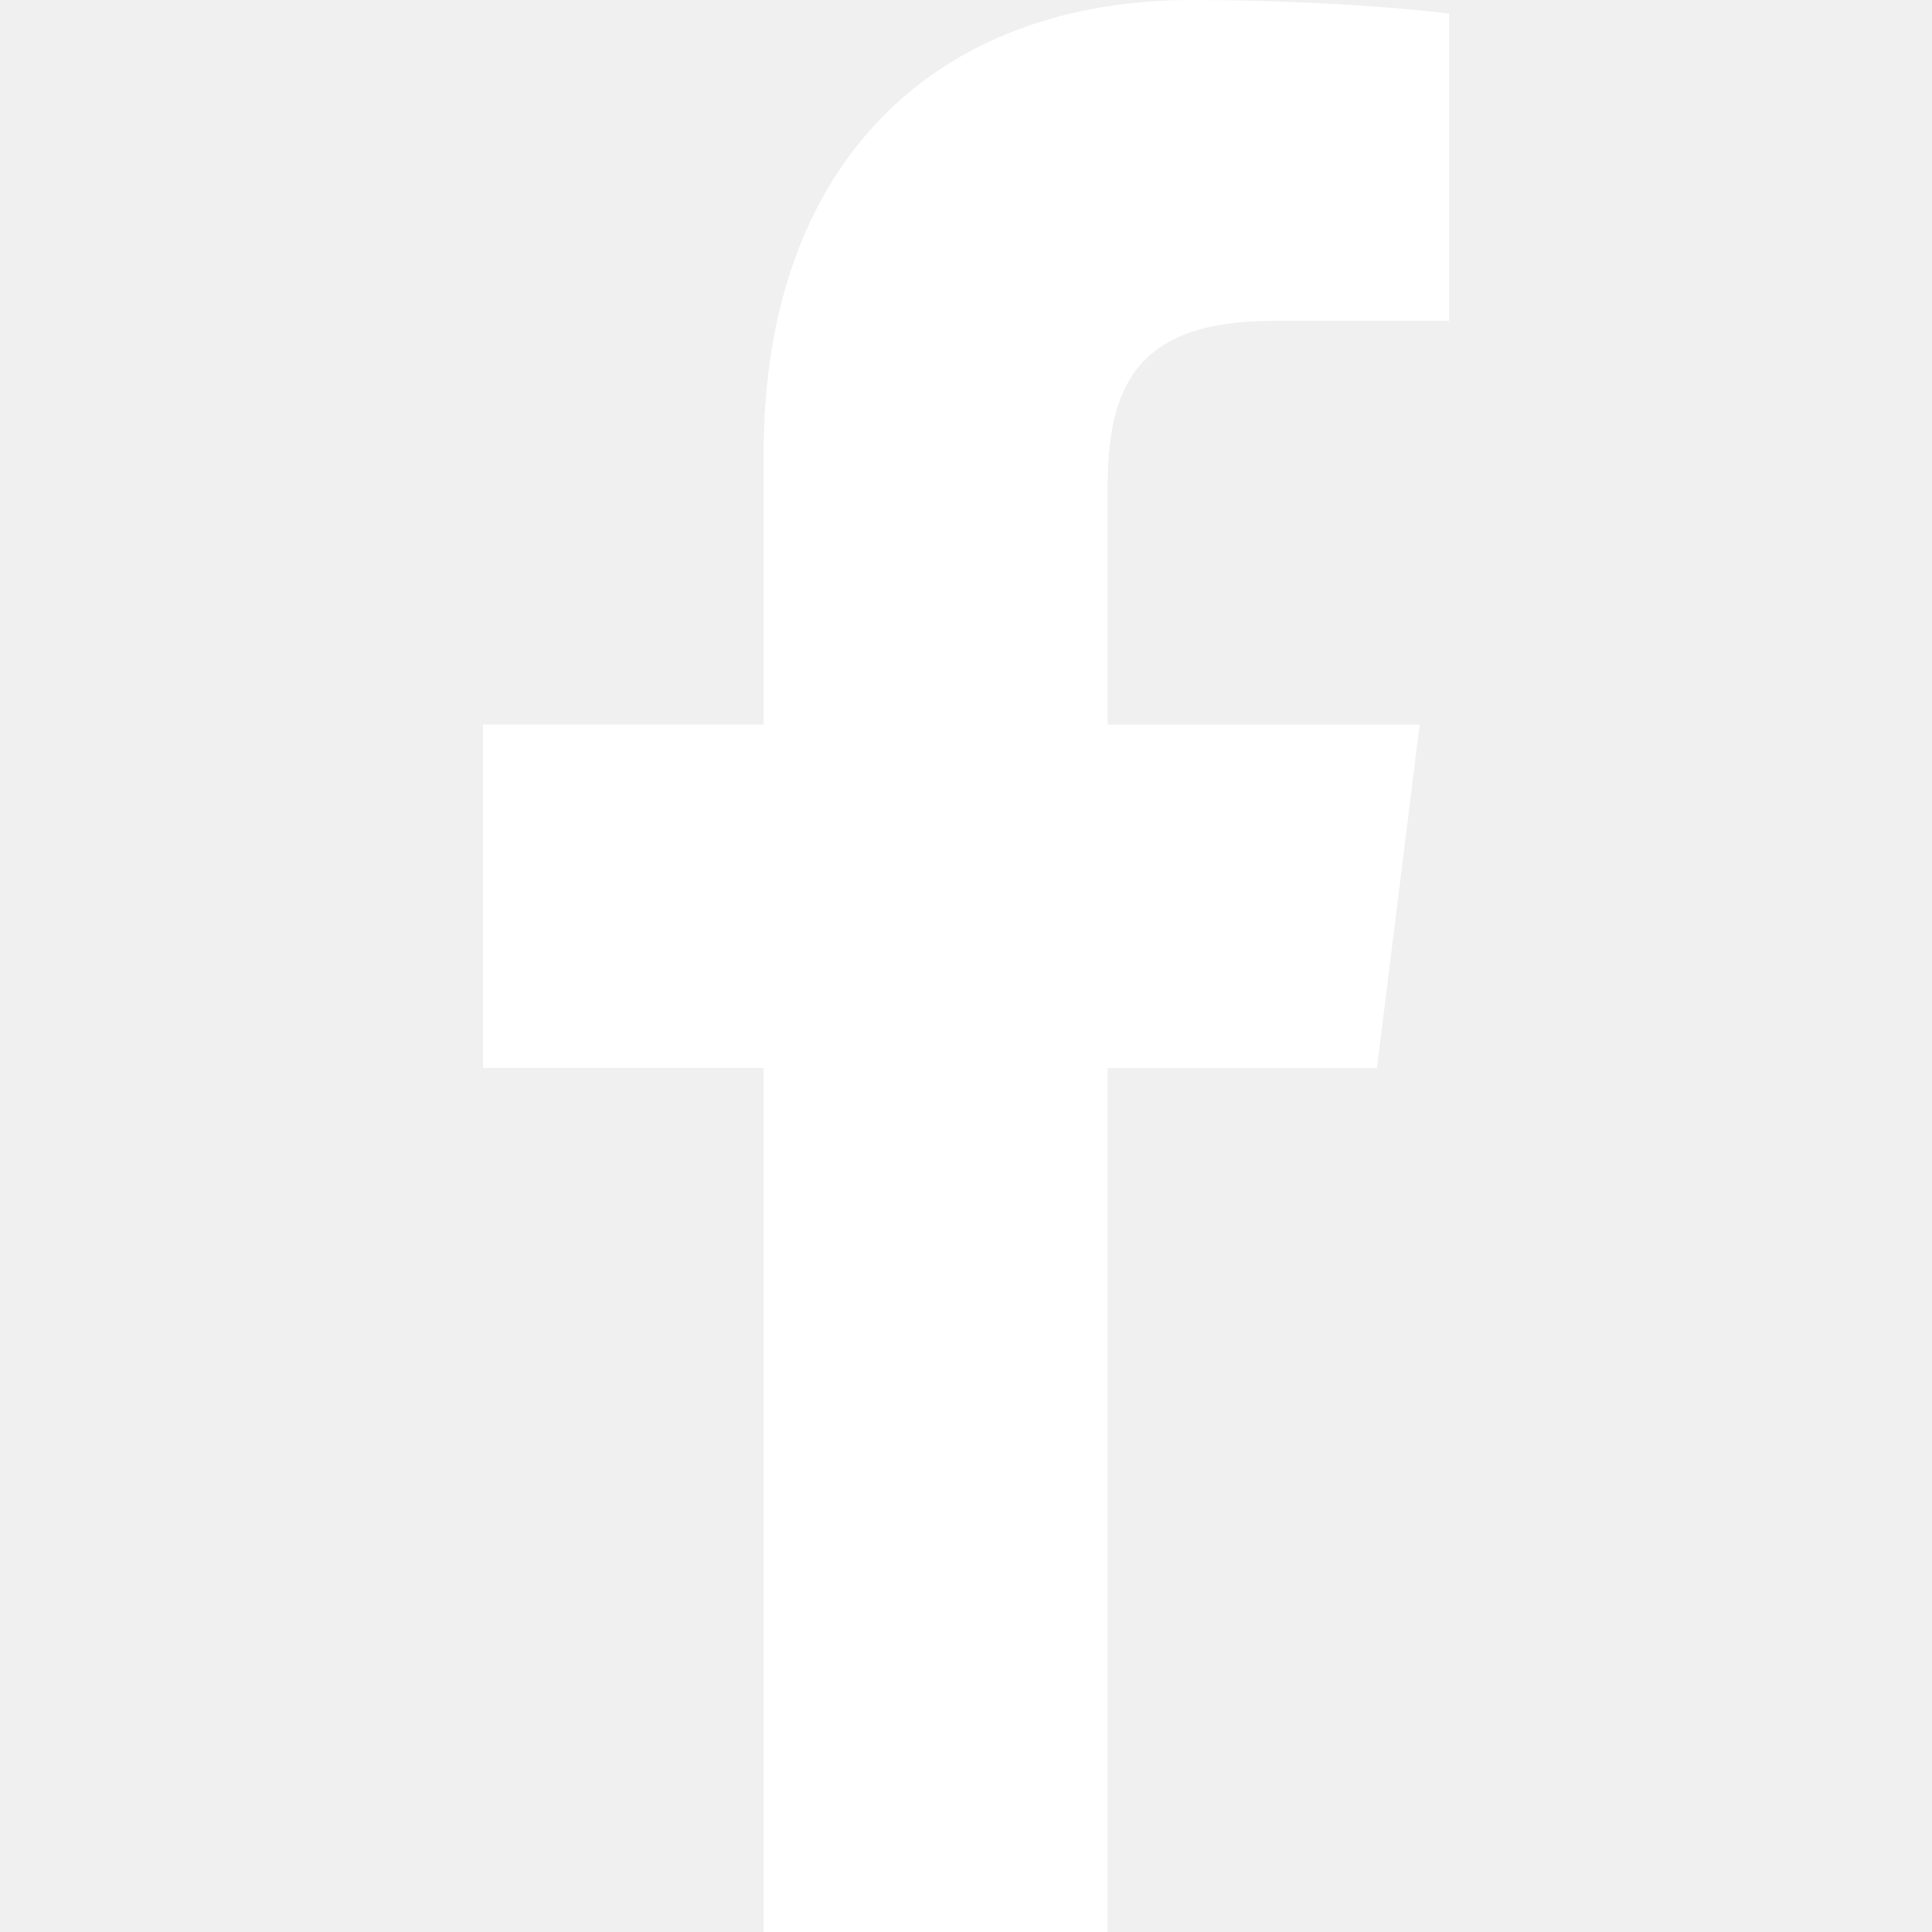
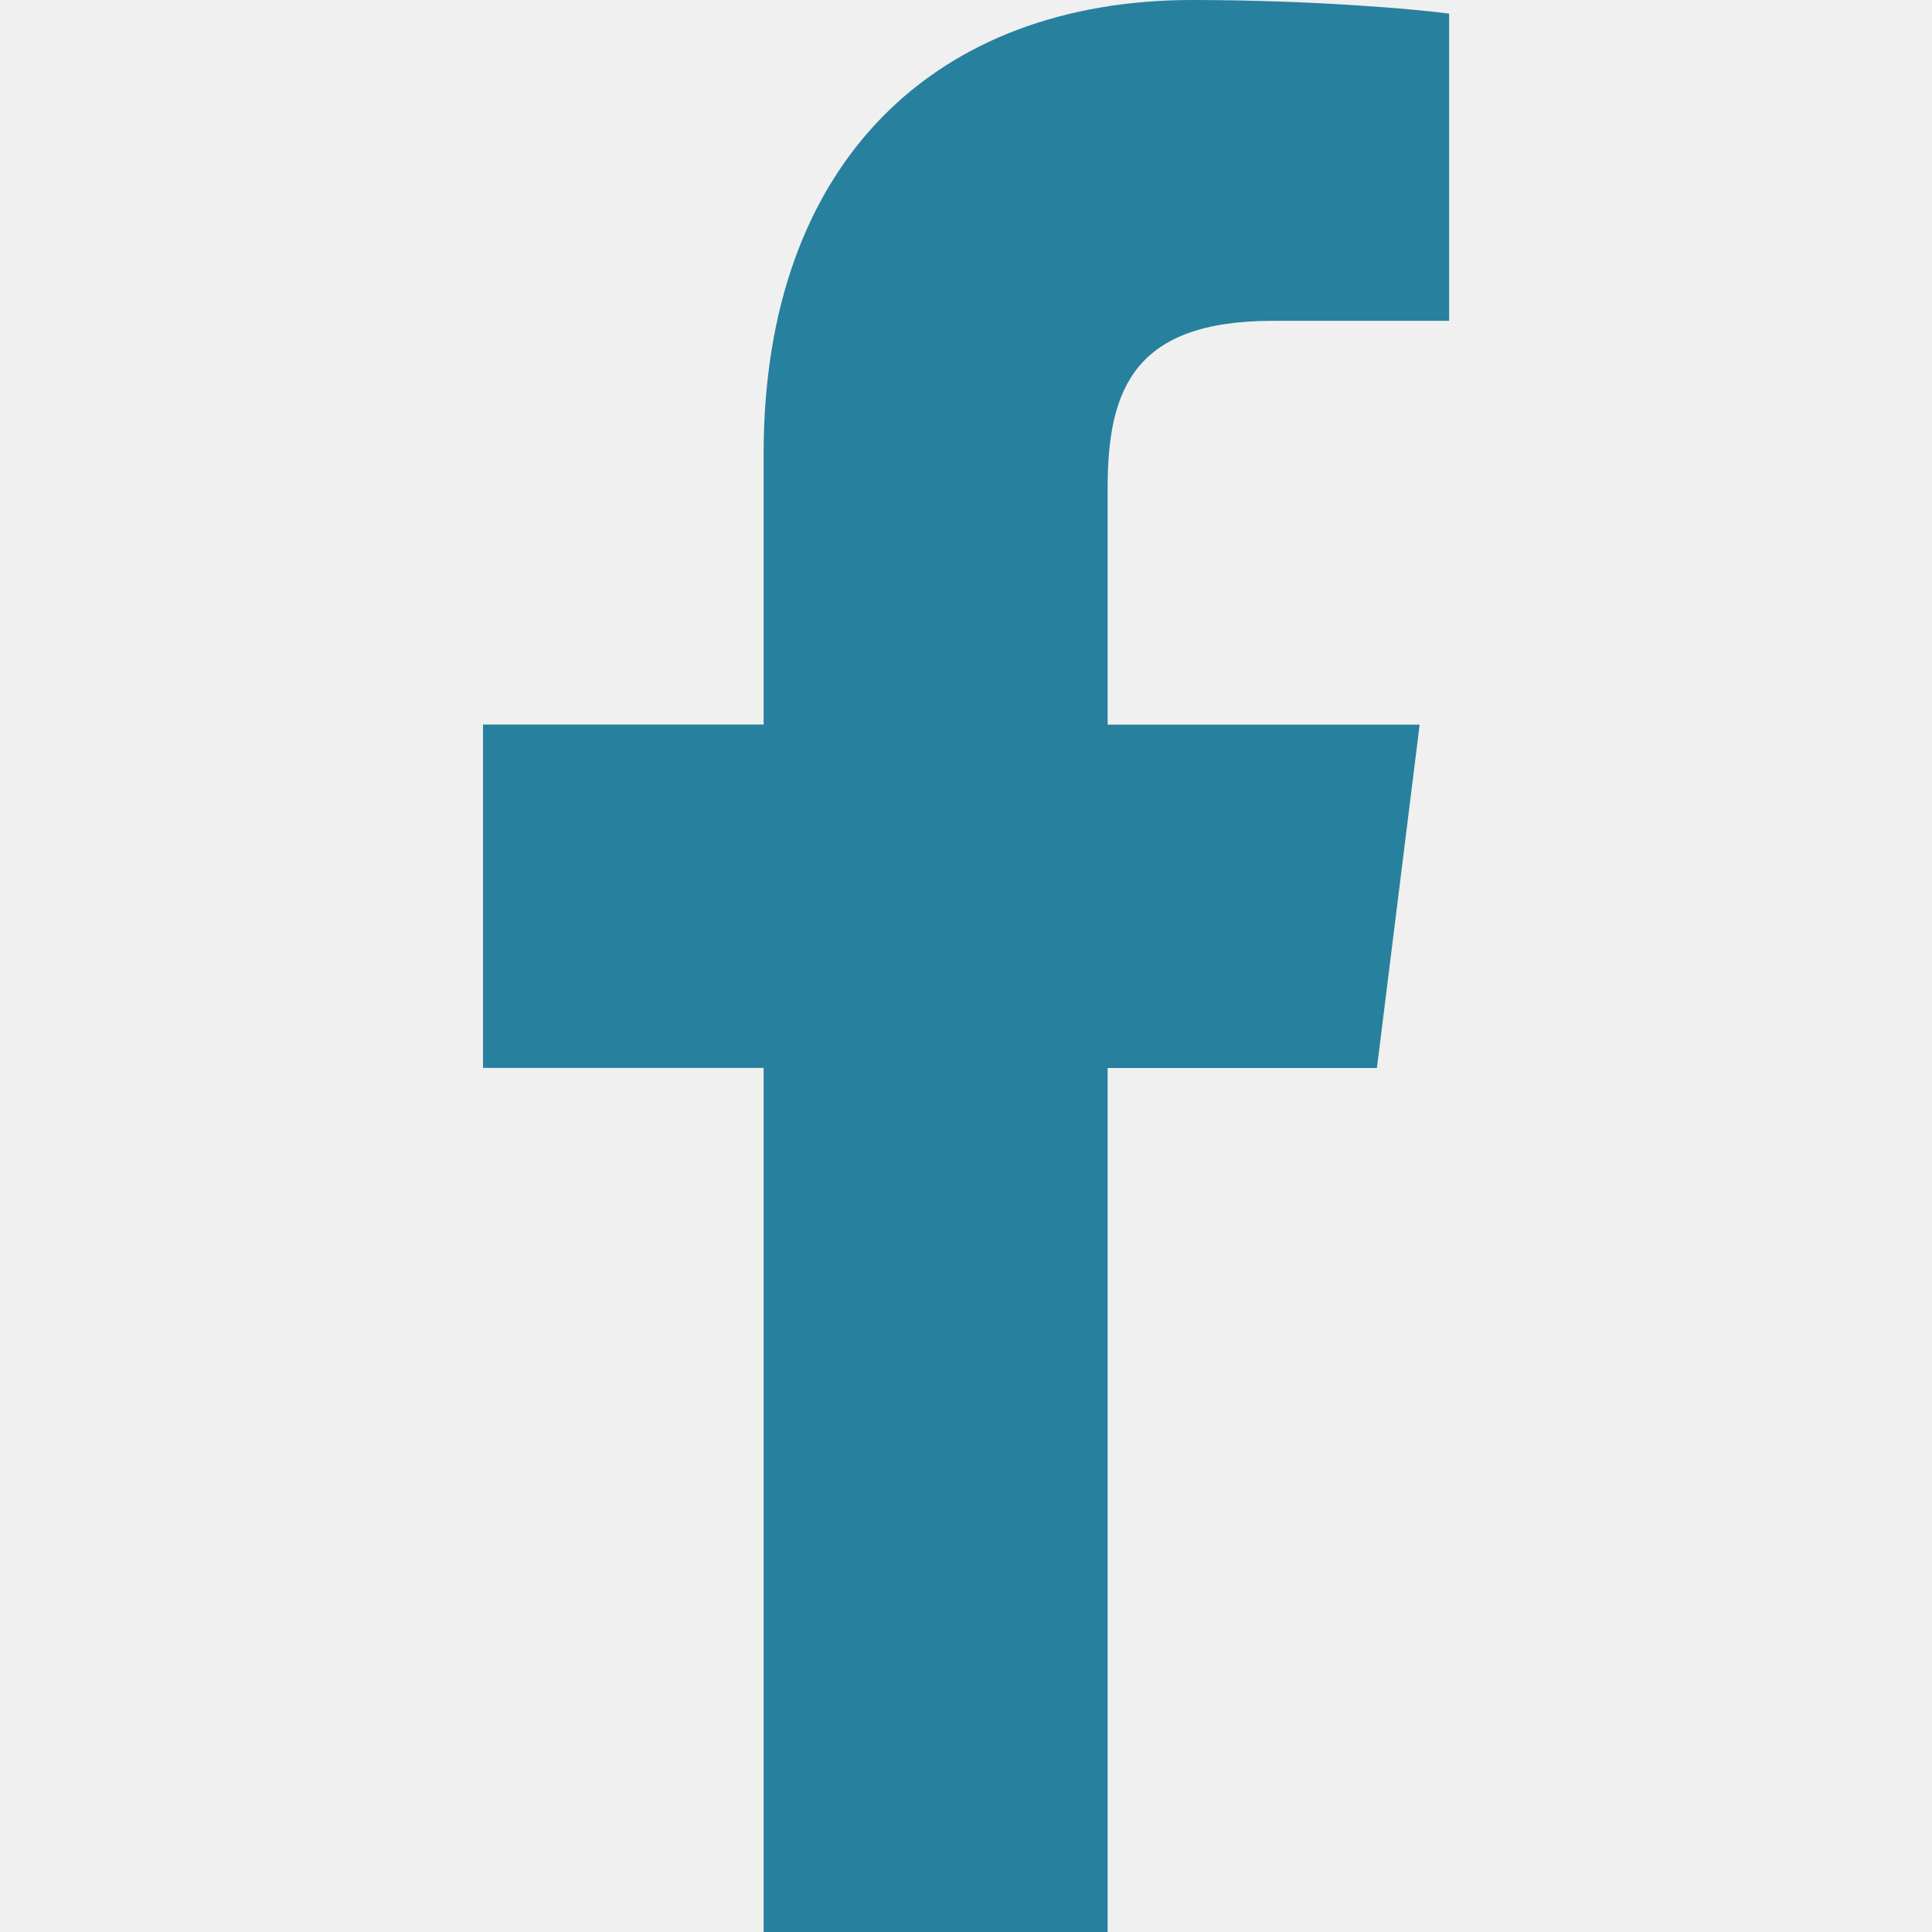
<svg xmlns="http://www.w3.org/2000/svg" width="16" height="16" viewBox="0 0 16 16" fill="none">
-   <path d="M10.54 2.657H12.001V0.113C11.749 0.078 10.882 0 9.873 0C7.767 0 6.324 1.325 6.324 3.759V6H4V8.844H6.324V16H9.173V8.845H11.403L11.757 6.001H9.173V4.041C9.173 3.219 9.395 2.657 10.54 2.657V2.657Z" fill="white" />
+   <path d="M10.54 2.657H12.001V0.113C11.749 0.078 10.882 0 9.873 0C7.767 0 6.324 1.325 6.324 3.759V6H4V8.844H6.324V16H9.173V8.845H11.403L11.757 6.001H9.173V4.041C9.173 3.219 9.395 2.657 10.54 2.657V2.657Z" fill="#28809f" />
</svg>
